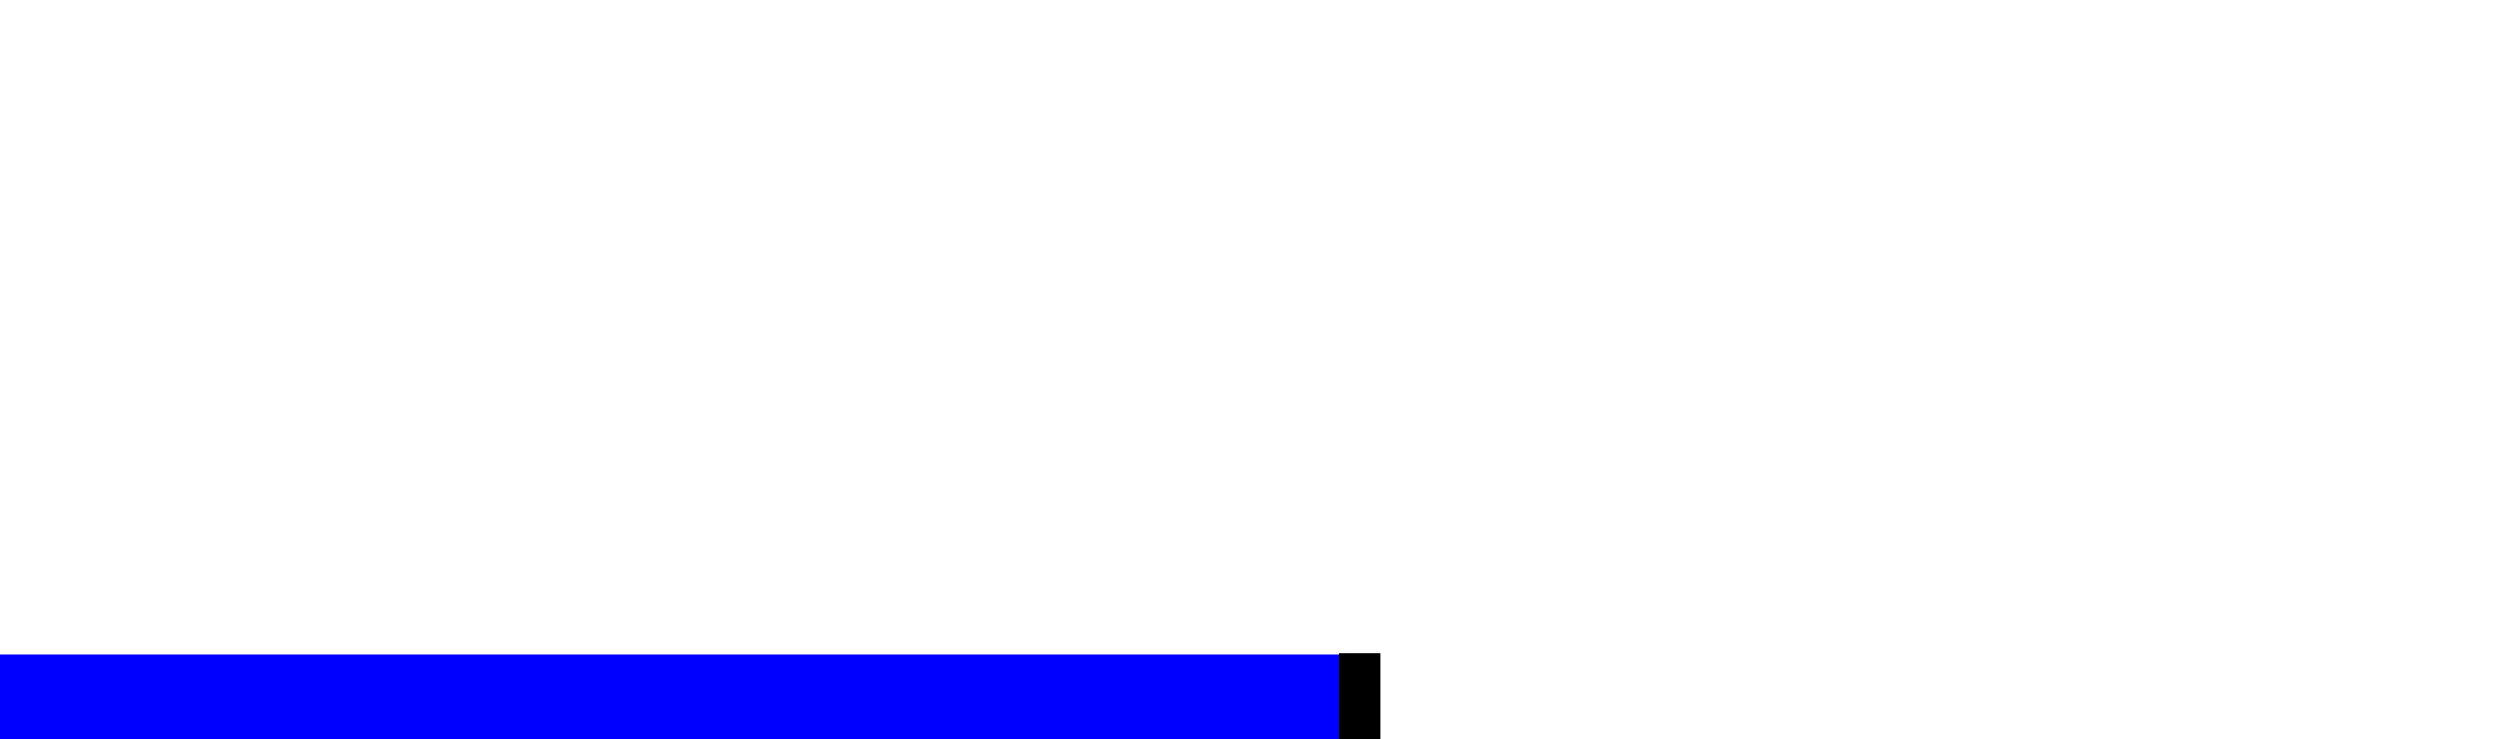
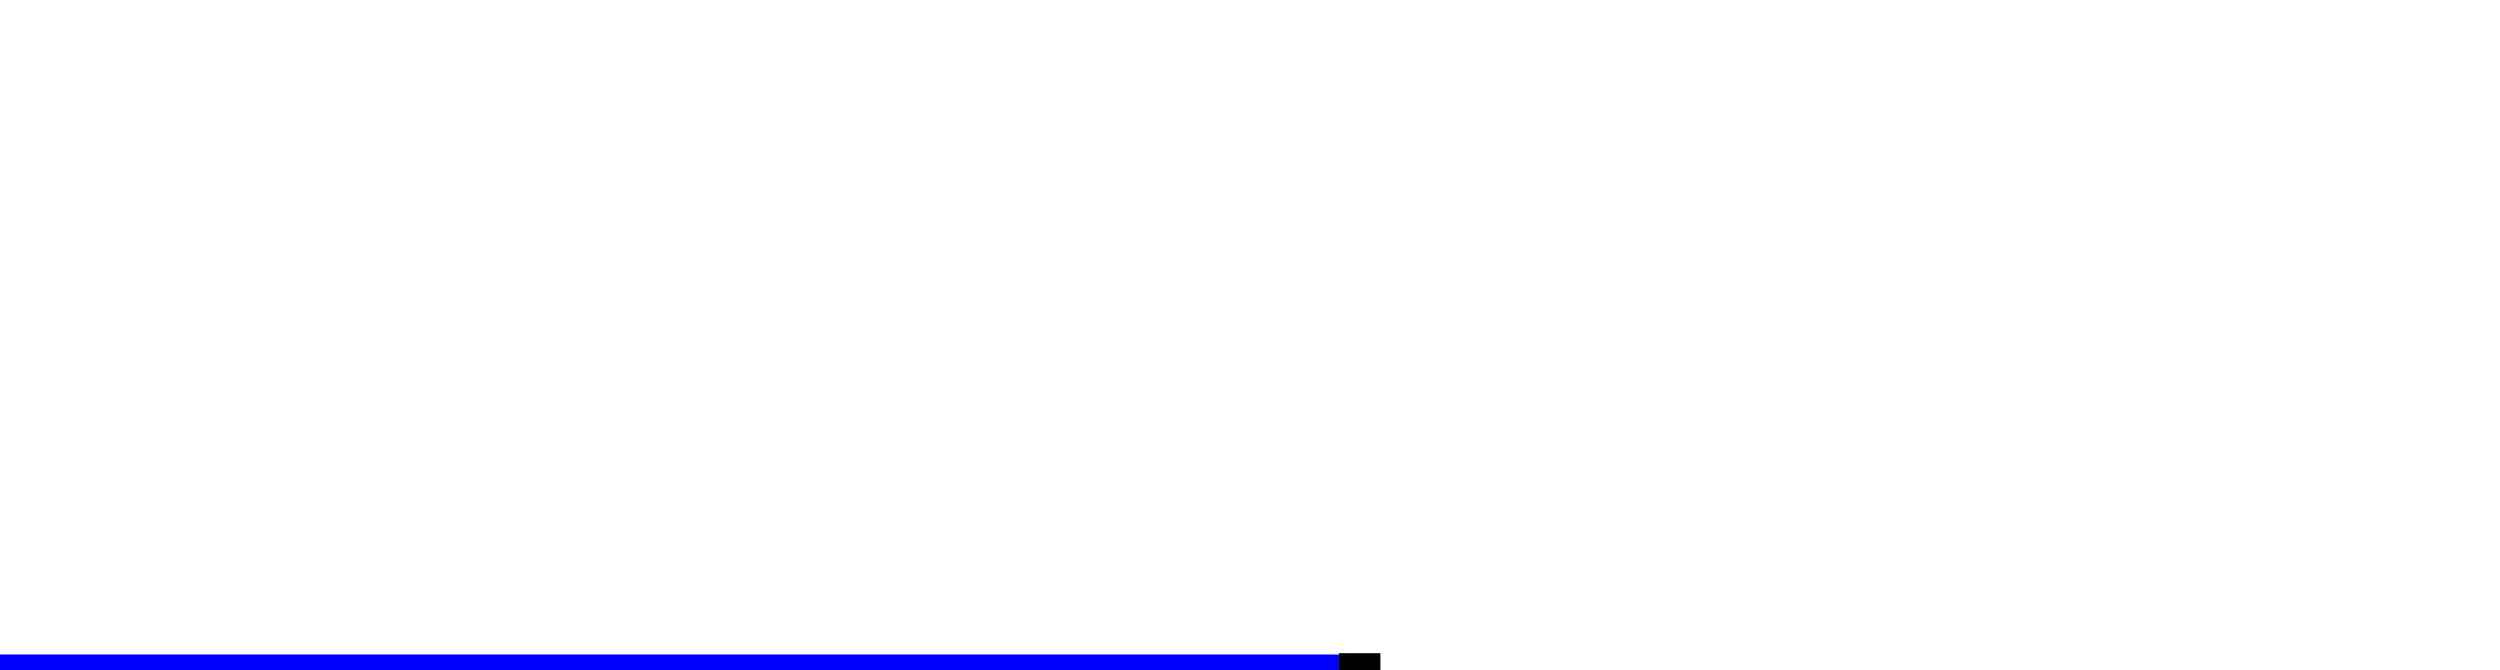
<svg xmlns="http://www.w3.org/2000/svg" version="1.1">
  <rect width="364.137" height="91.659" x="-163.432" y="95.539" fill="blue" />
  <rect width="5.859" height="6.615" x="20.17" y="180.701" fill="black" />
  <rect fill="black" width="23.624" height="3.024" x="45.263" y="163.291" />
  <rect width="23.624" height="3.024" x="65.789" y="145.821" fill="black" />
  <rect fill="black" width="6.048" height="5.859" x="106.306" y="167.165" />
  <rect fill="black" width="5.859" height="6.615" x="87.407" y="180.489" />
  <rect width="23.624" height="3.024" x="134.562" y="144.095" fill="black" />
  <rect fill="black" width="6.048" height="30.049" x="112.259" y="157.054" />
  <rect width="31.939" height="3.024" x="169.565" y="157.149" fill="black" />
  <rect width="6.048" height="61.799" x="195.456" y="95.35" fill="black" />
  <rect width="12.095" height="5.859" x="183.962" y="129.628" fill="black" />
  <rect fill="black" width="23.624" height="3.024" x="-99.391" y="142.342" />
  <rect fill="black" width="23.624" height="3.024" x="-19.439" y="142.556" />
  <rect fill="black" width="10.52" height="11.805" x="-102.082" y="175.294" />
  <rect fill="black" width="23.624" height="3.024" x="-136.362" y="160.537" />
  <rect fill="black" width="6.048" height="30.049" x="-52.176" y="157.009" />
  <circle cx="-157.002" cy="182.246" r="4.704" fill="green" />
-   <circle cx="-57.827" cy="182.396" r="20.704" fill="red" />
+   <circle cx="-57.827" cy="182.396" r="10.704" fill="red" />
  <rect width="5.859" height="6.615" x="-46.524" y="167.703" fill="black" />
  <rect fill="black" width="23.624" height="3.024" x="26.09" y="125.304" />
</svg>
